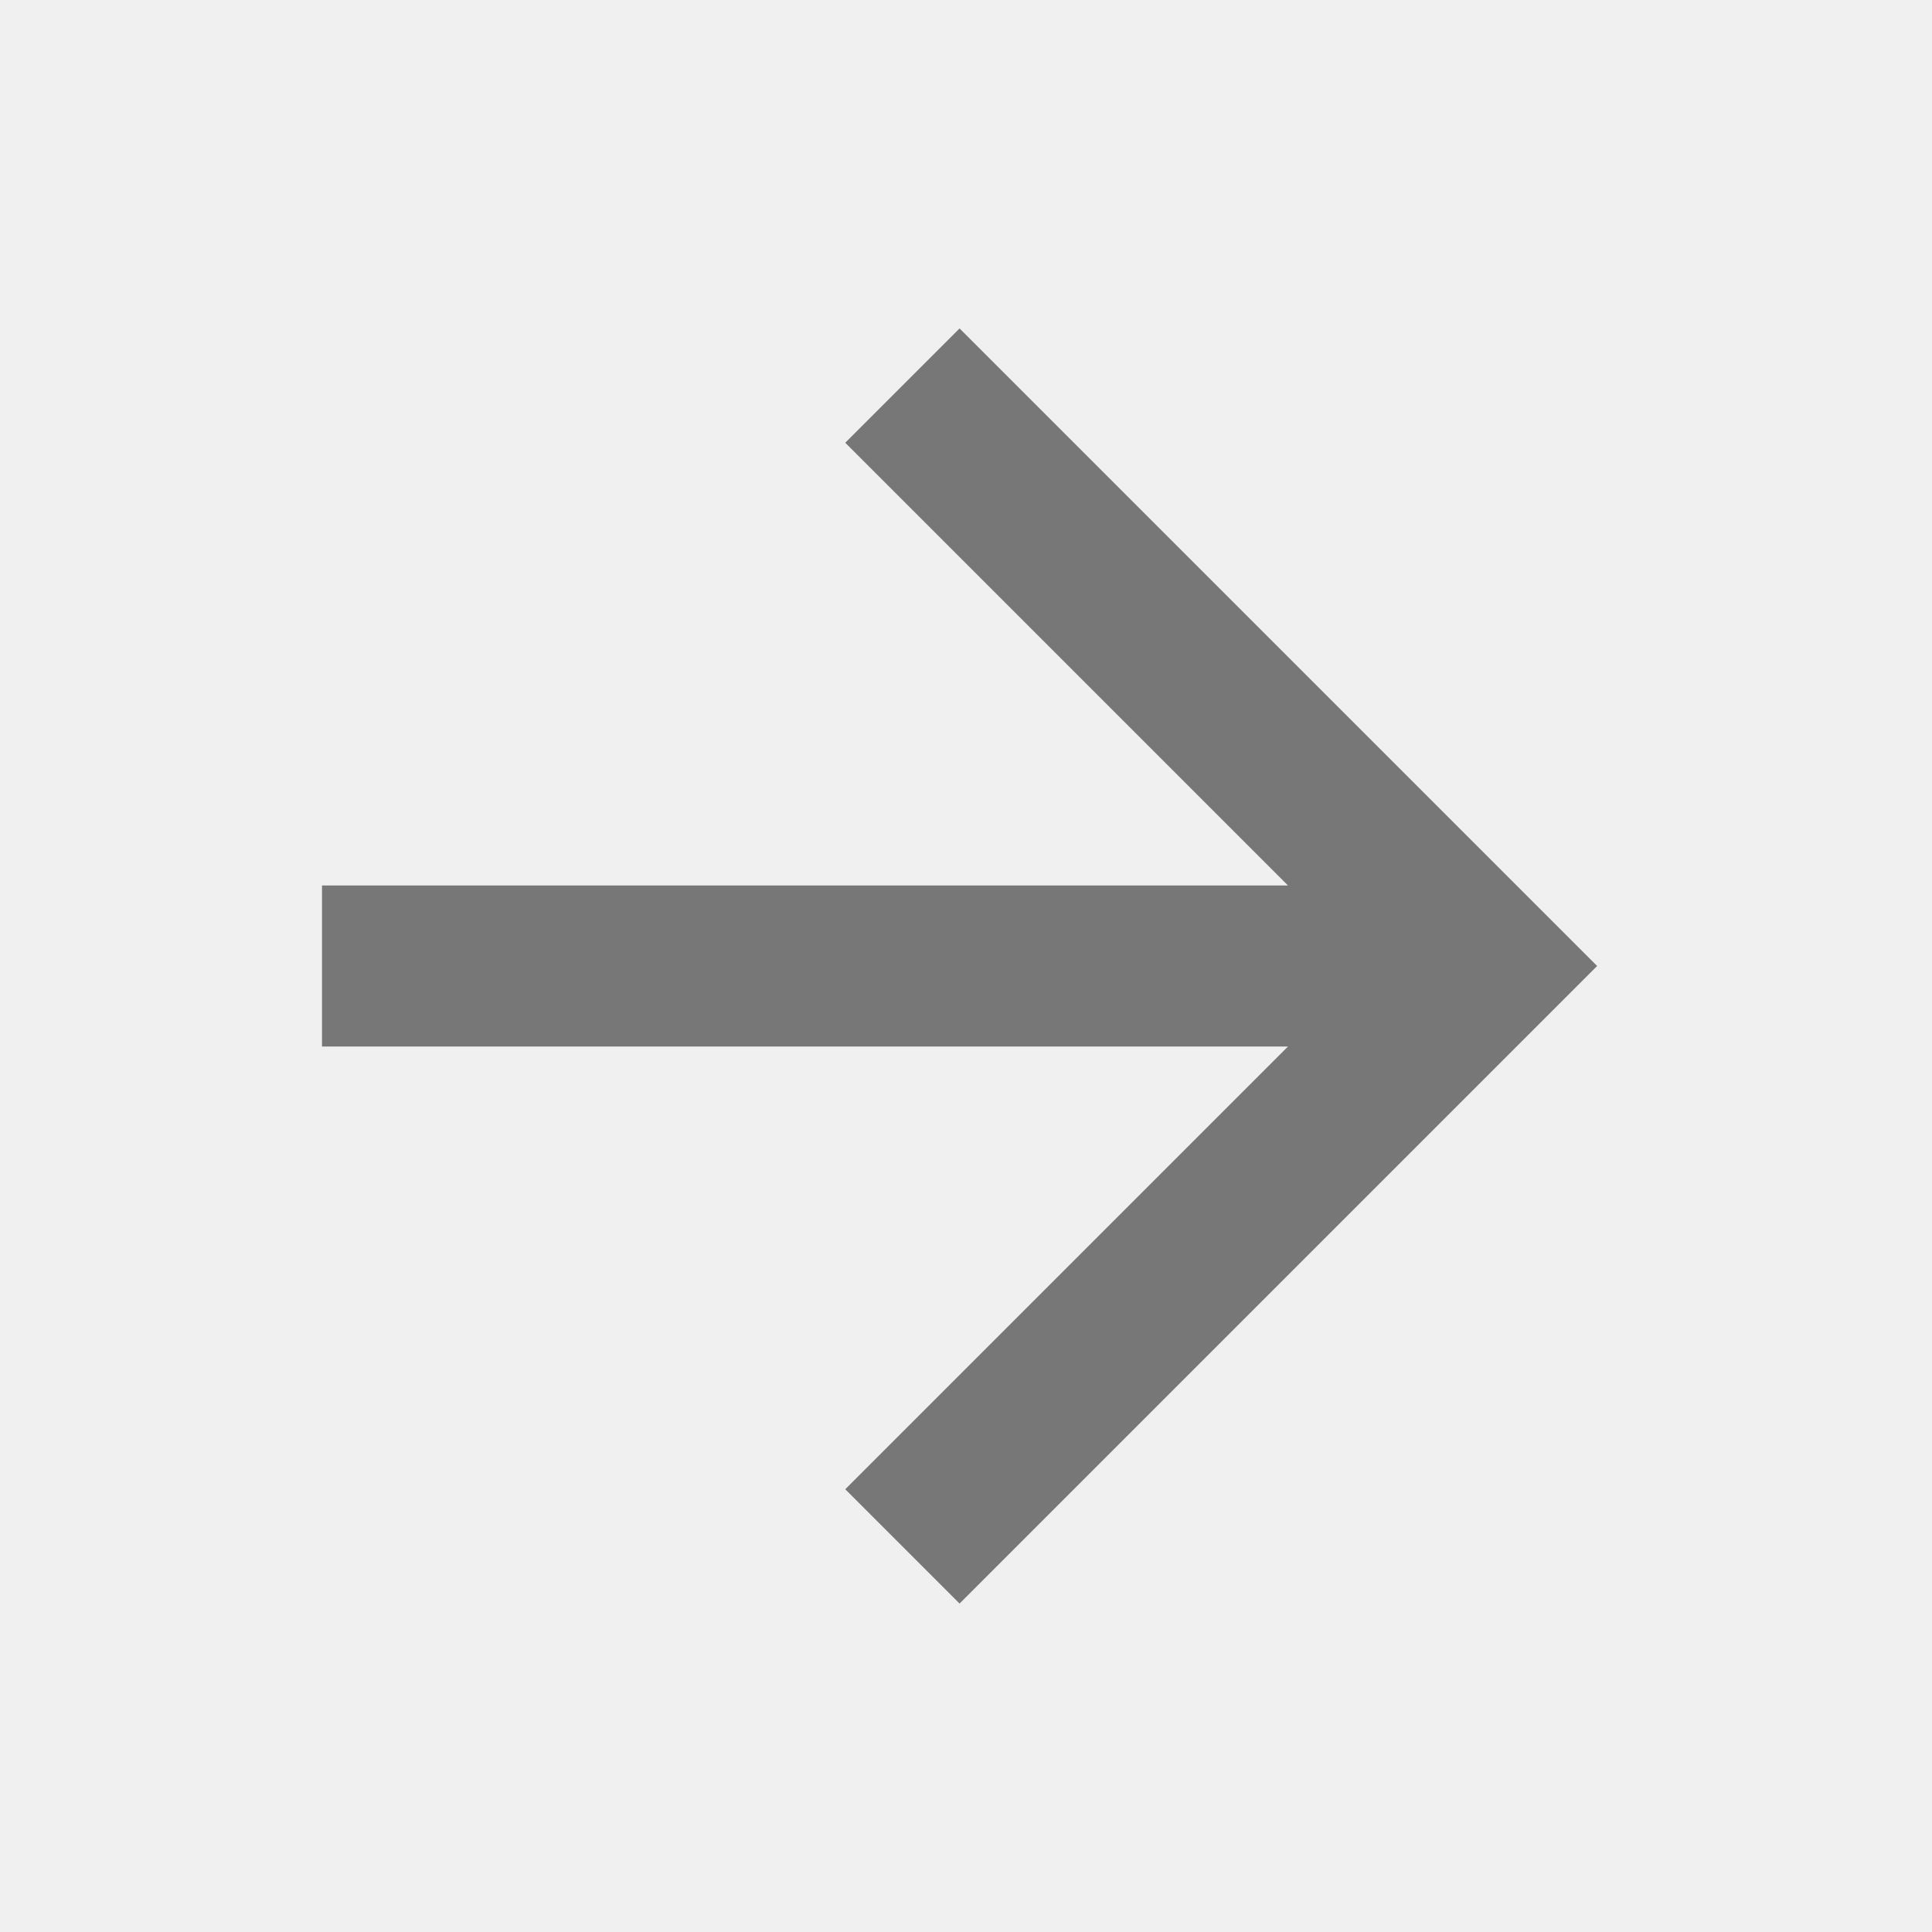
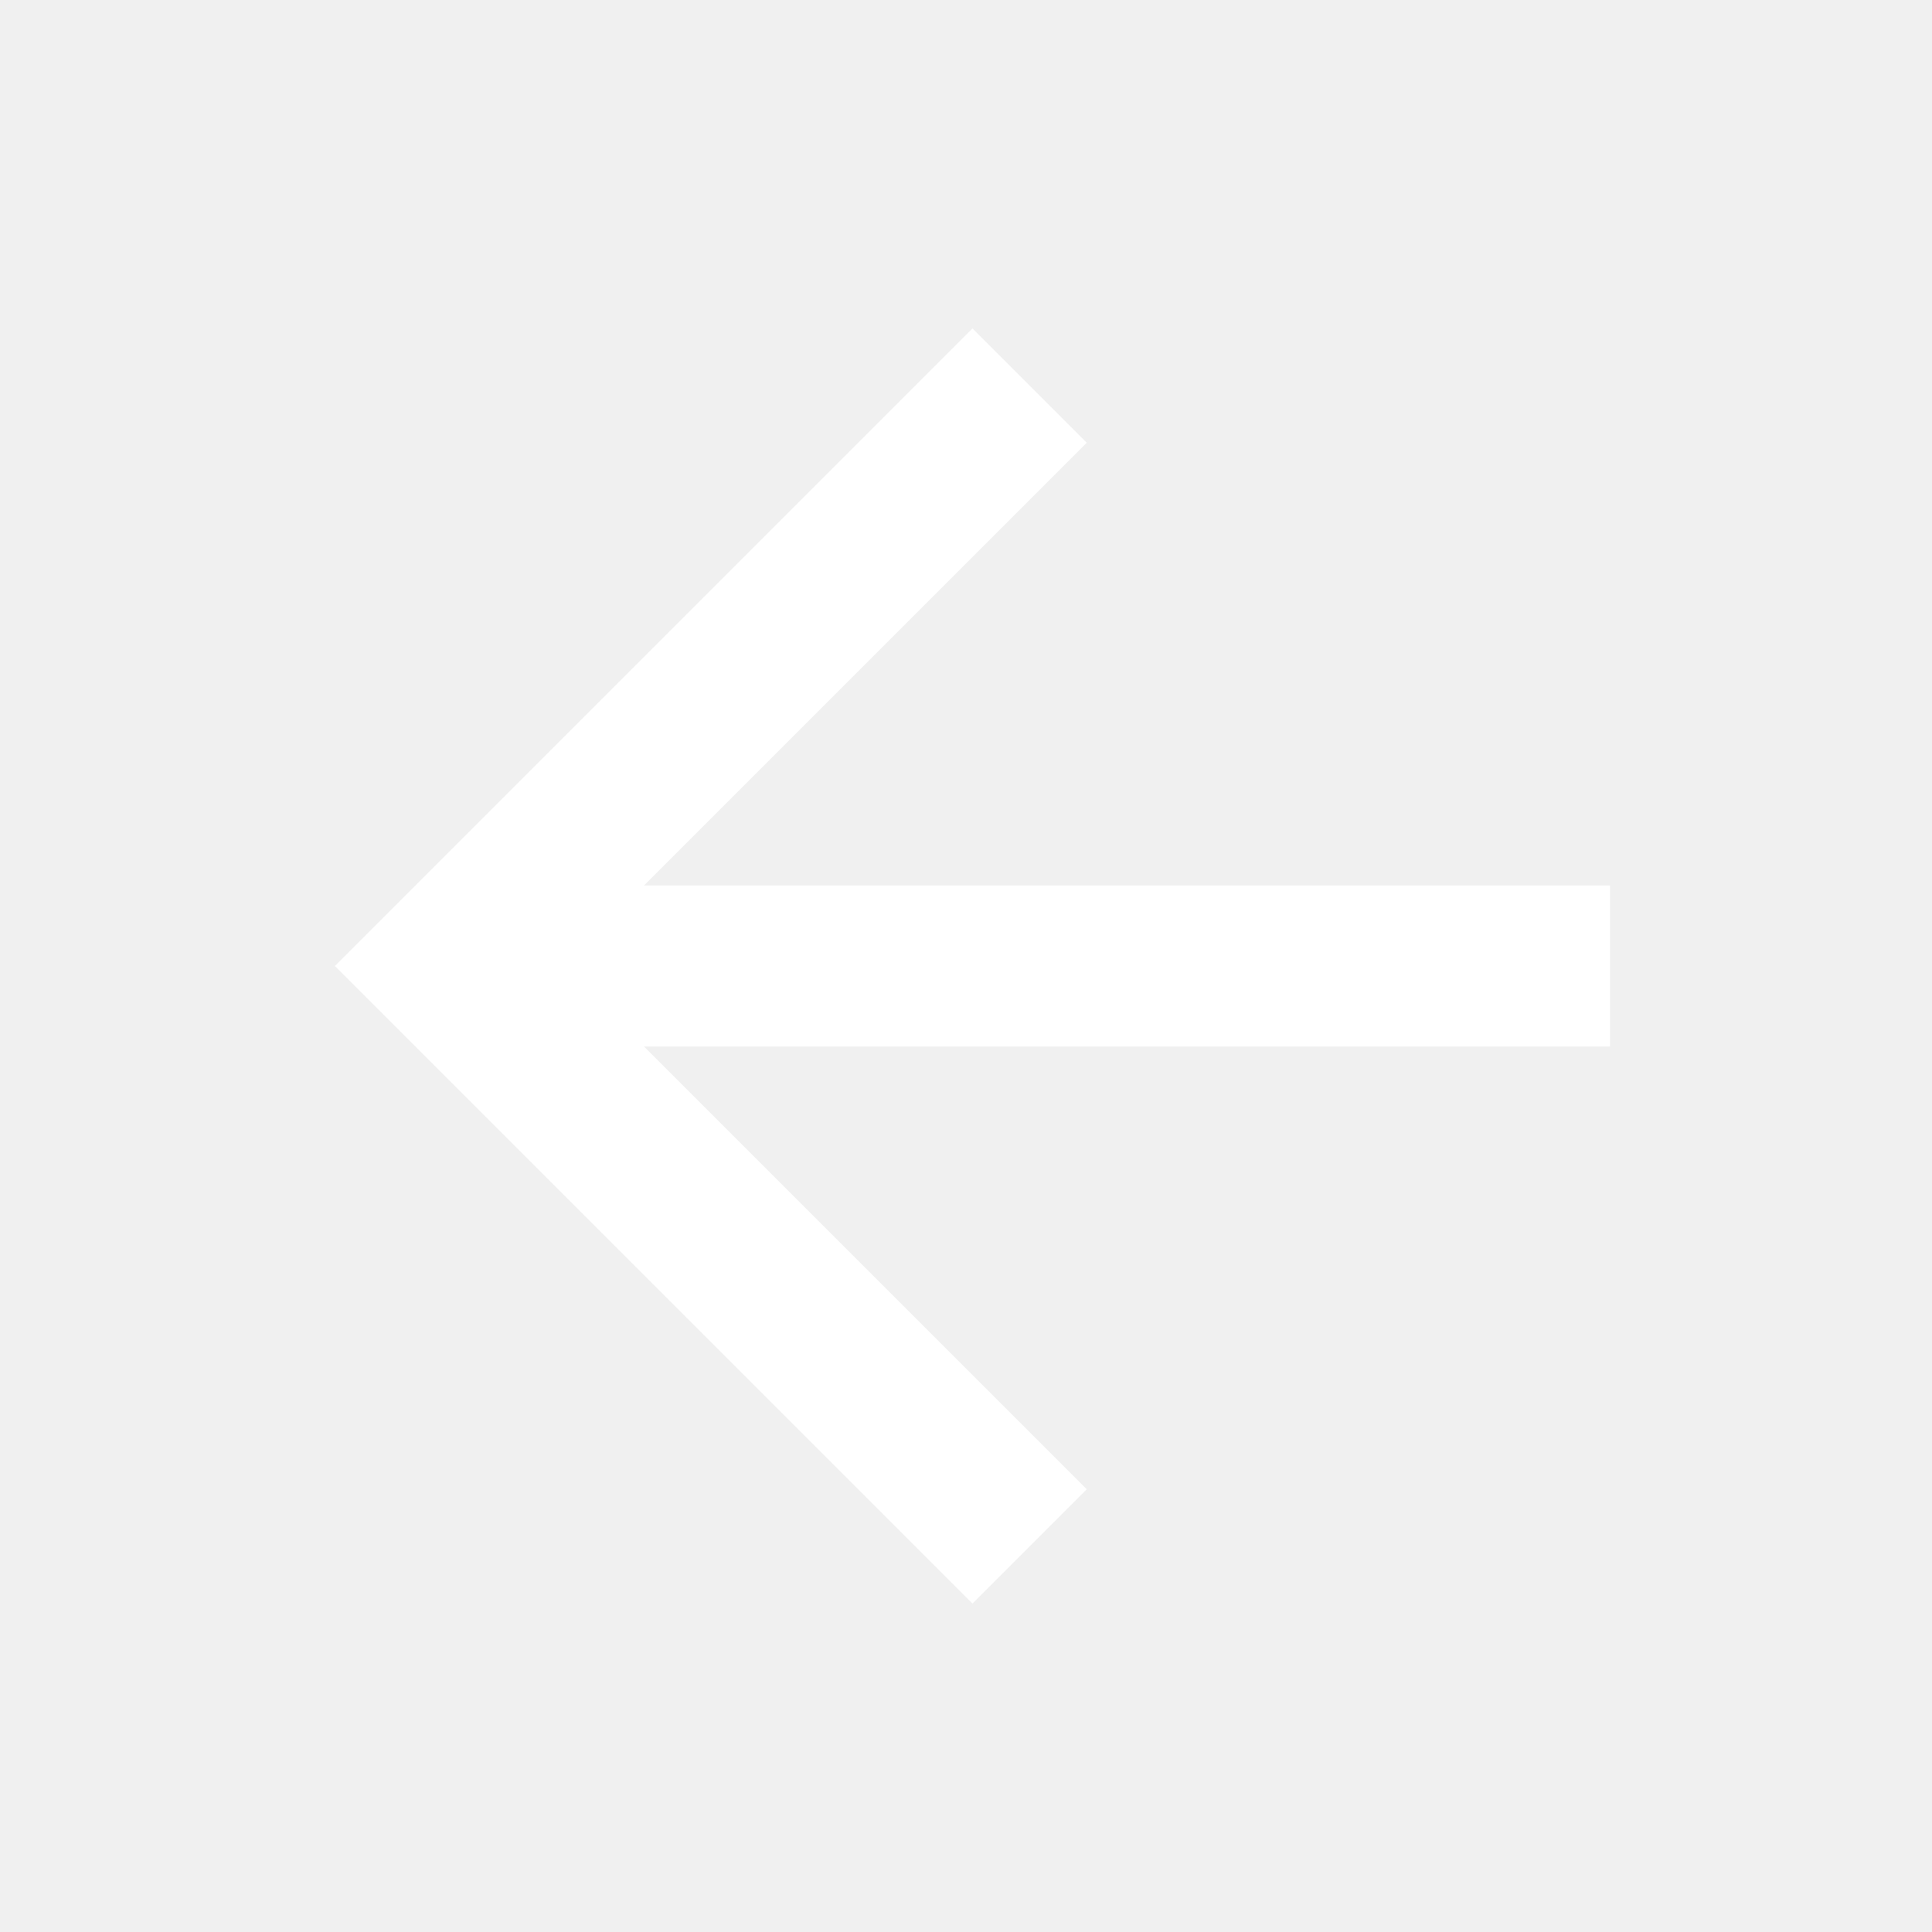
<svg xmlns="http://www.w3.org/2000/svg" width="24" height="24" viewBox="0 0 24 24" fill="none">
-   <path d="M4 11V13H16L10.5 18.5L11.92 19.92L19.84 12L11.92 4.08L10.5 5.5L16 11H4Z" fill="#777777" />
+   <path d="M20 11V13H8L13.5 18.5L12.08 19.92L4.16 12L12.08 4.08L13.5 5.5L8 11H20Z" fill="white" />
</svg>
